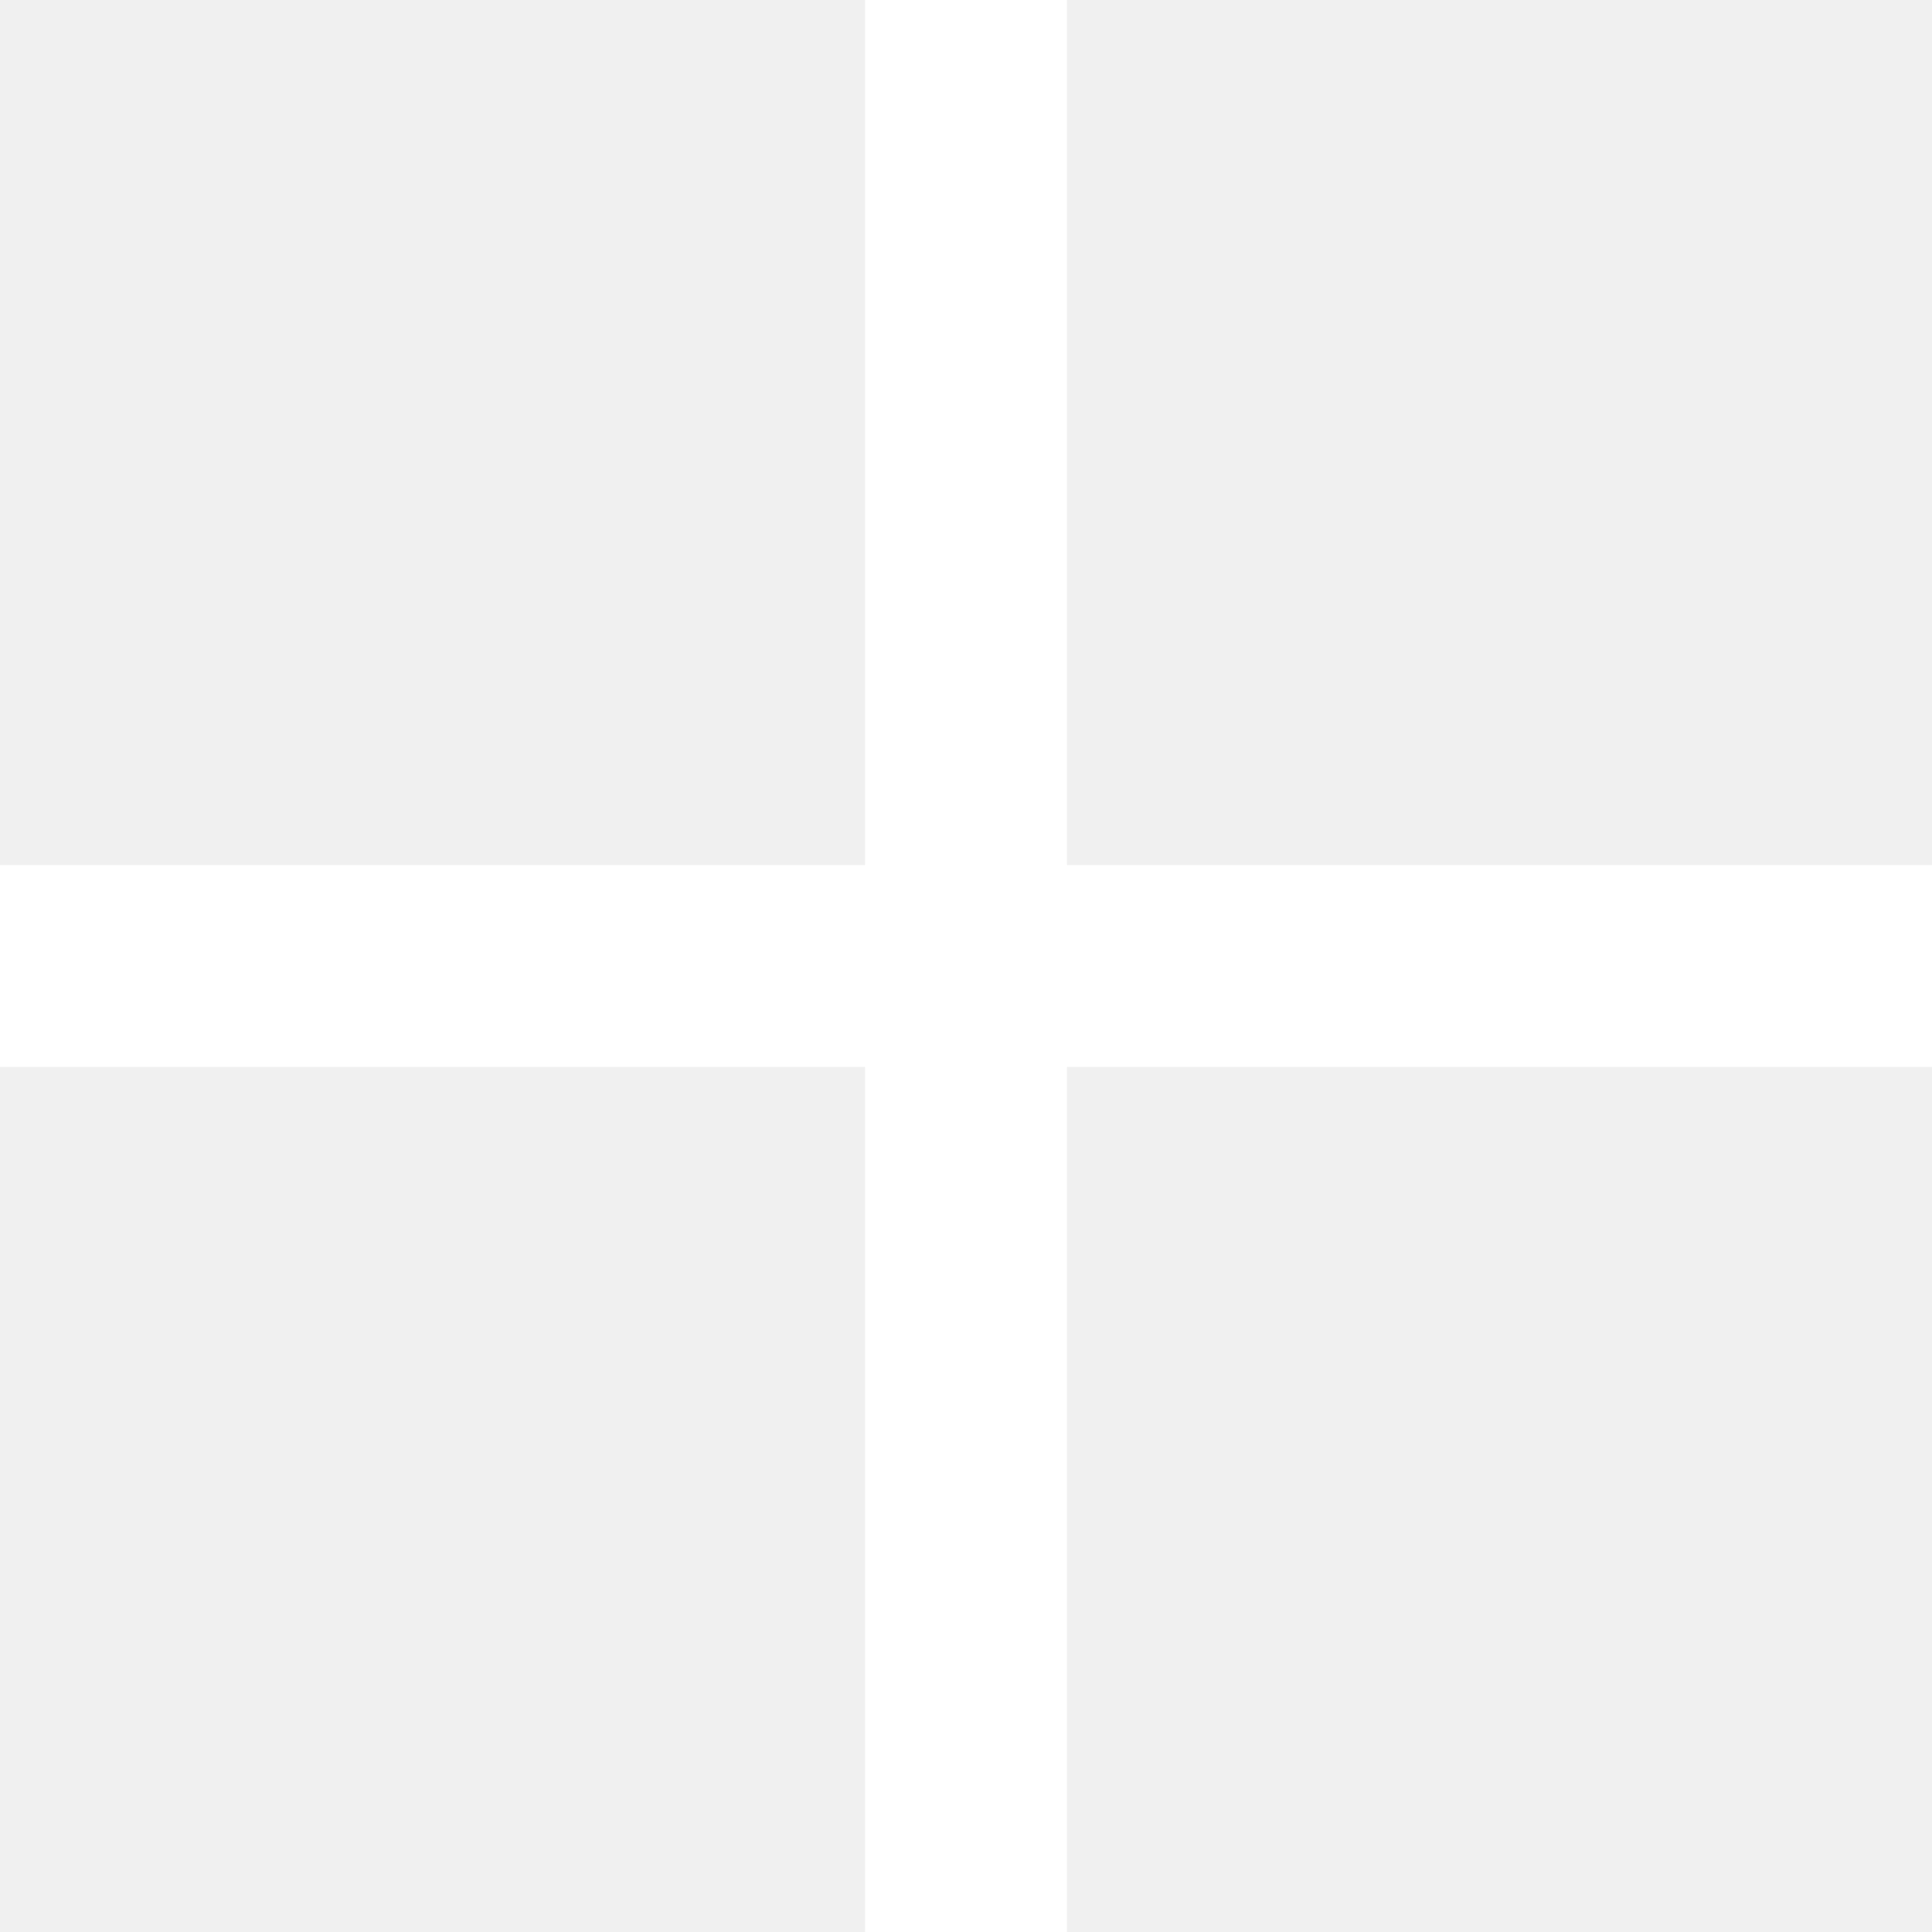
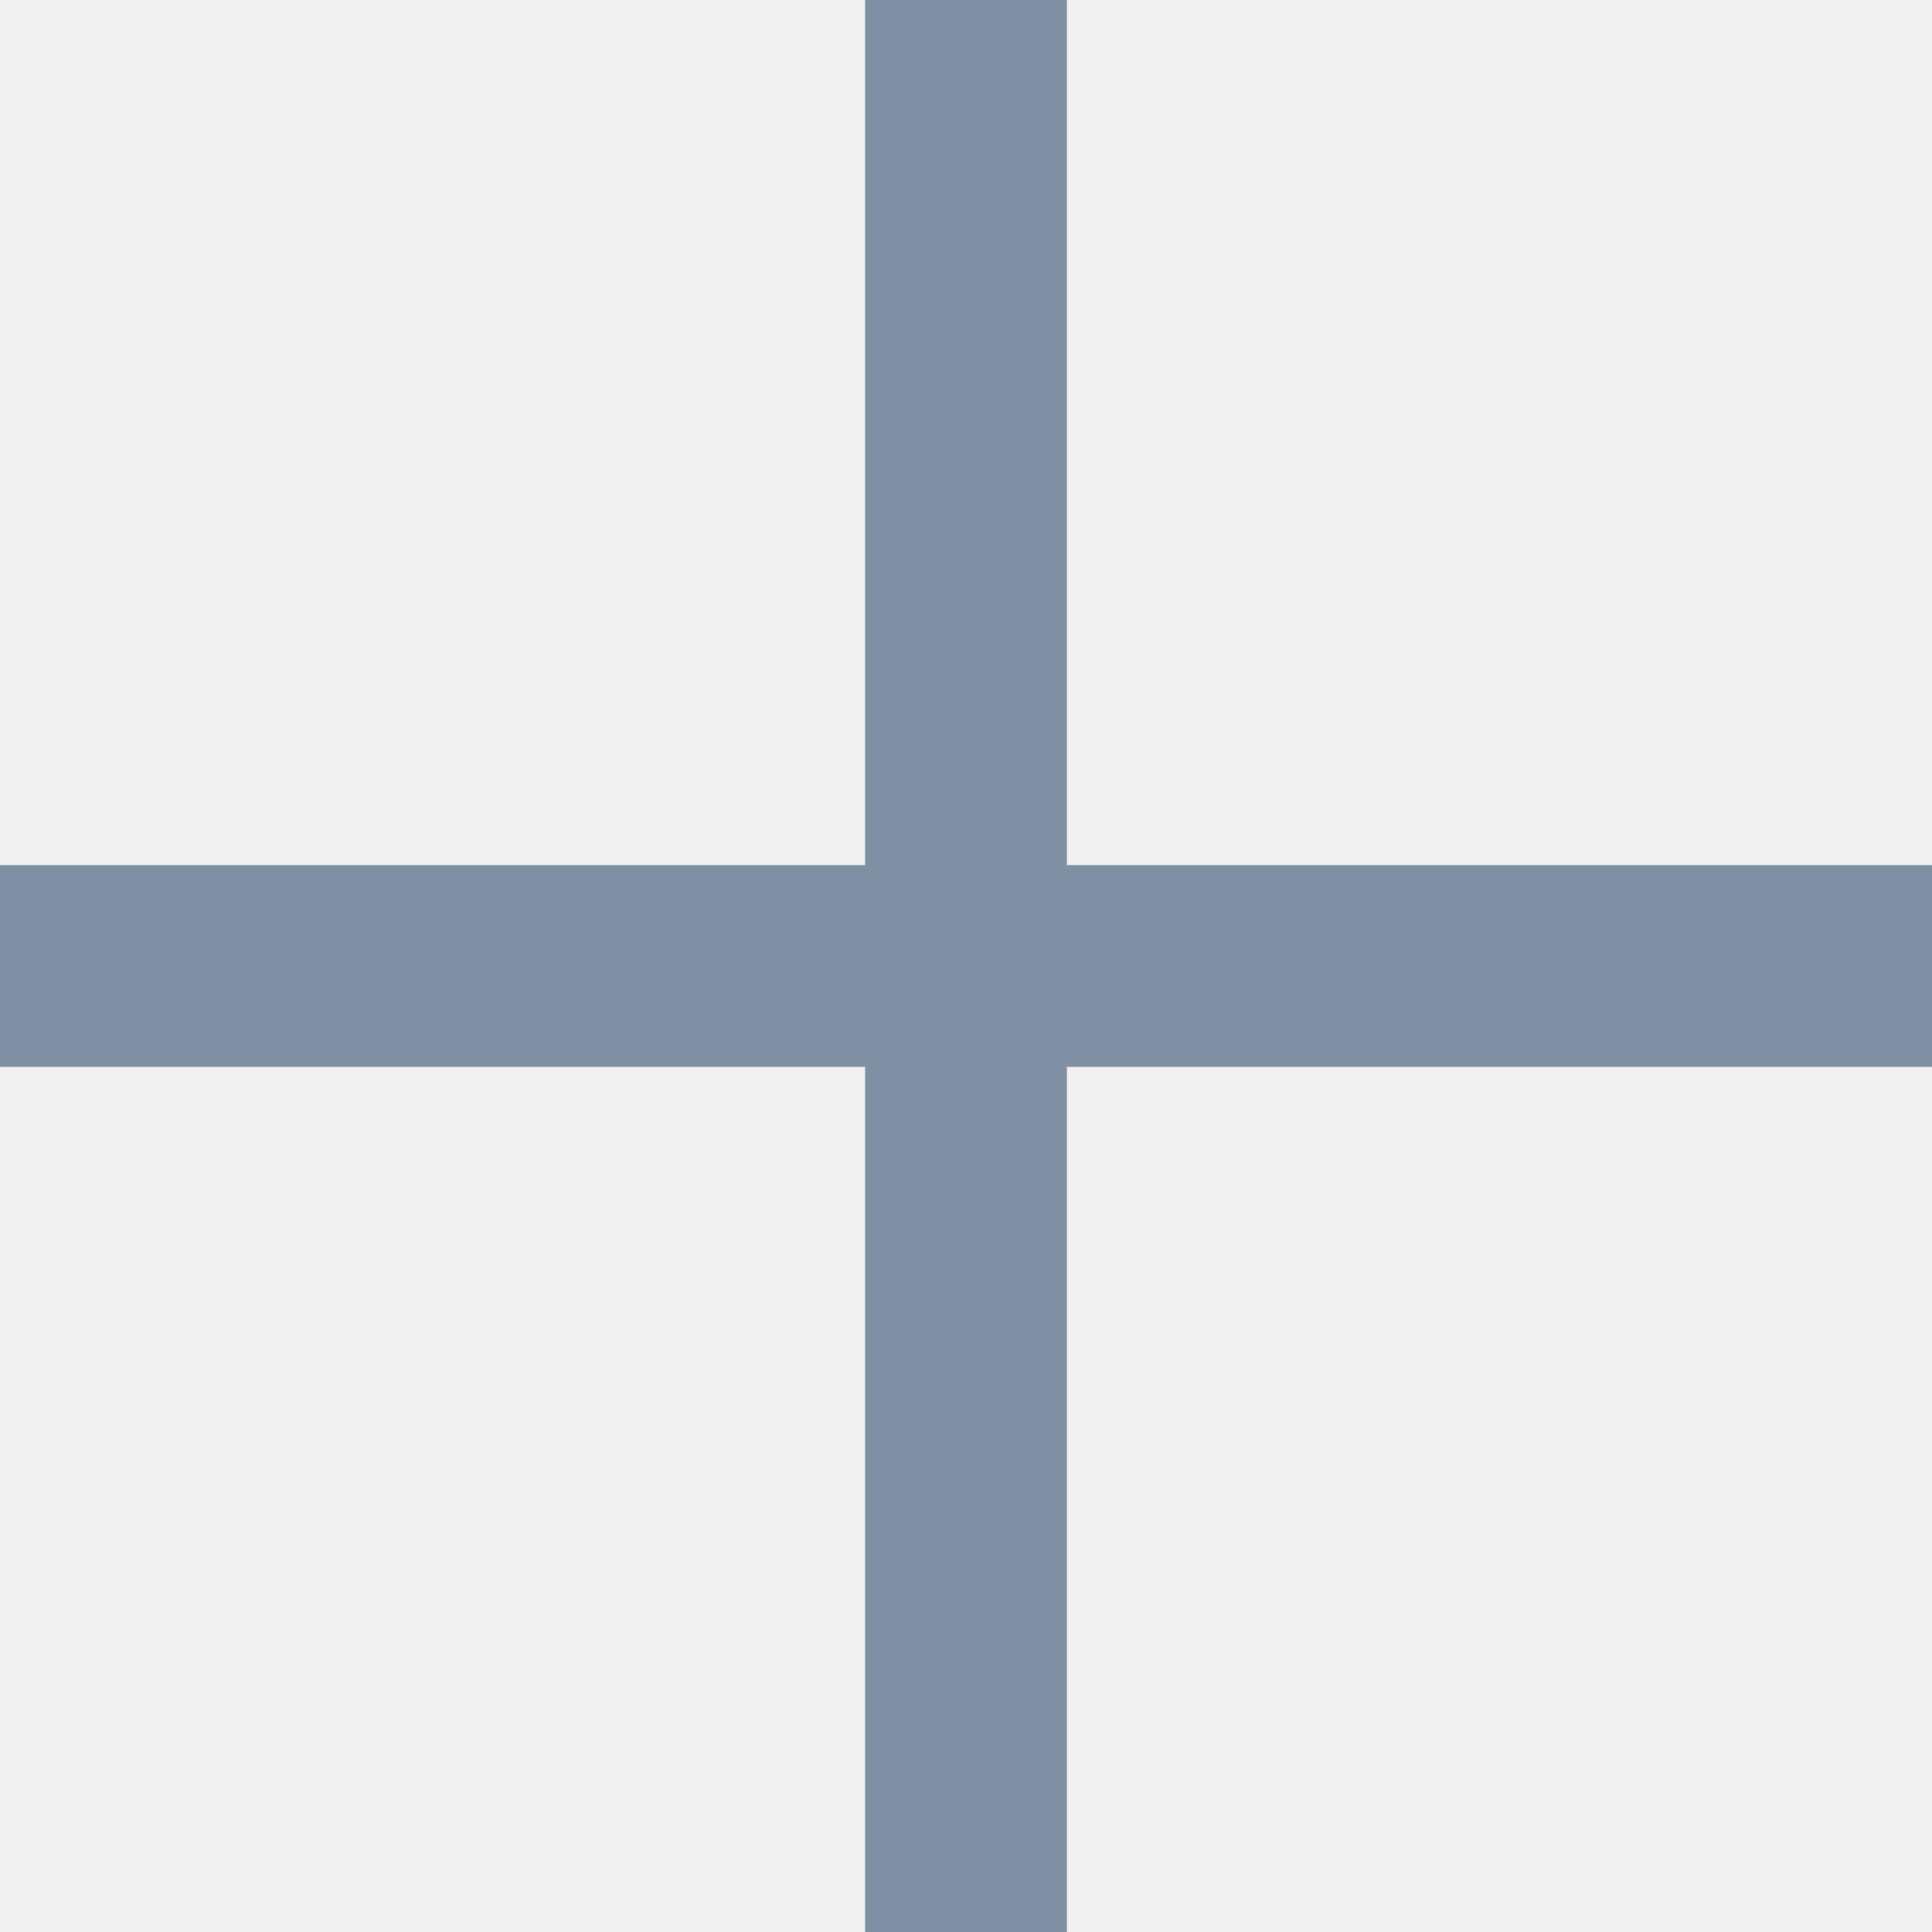
<svg xmlns="http://www.w3.org/2000/svg" width="67px" height="67px" viewBox="0 0 67 67" version="1.1">
  <g id="Page-1" stroke="none" stroke-width="1" fill="none" fill-rule="evenodd">
-     <g transform="translate(-16, 0)" fill-rule="nonzero" fill="#FFFFFF">
+     <g transform="translate(-16, 0)" fill-rule="nonzero" fill="#7F8FA4">
      <polygon id="Shape" points="83 30 53 30 53 0 46 0 46 30 16 30 16 37 46 37 46 67 53 67 53 37 83 37" />
    </g>
  </g>
</svg>
